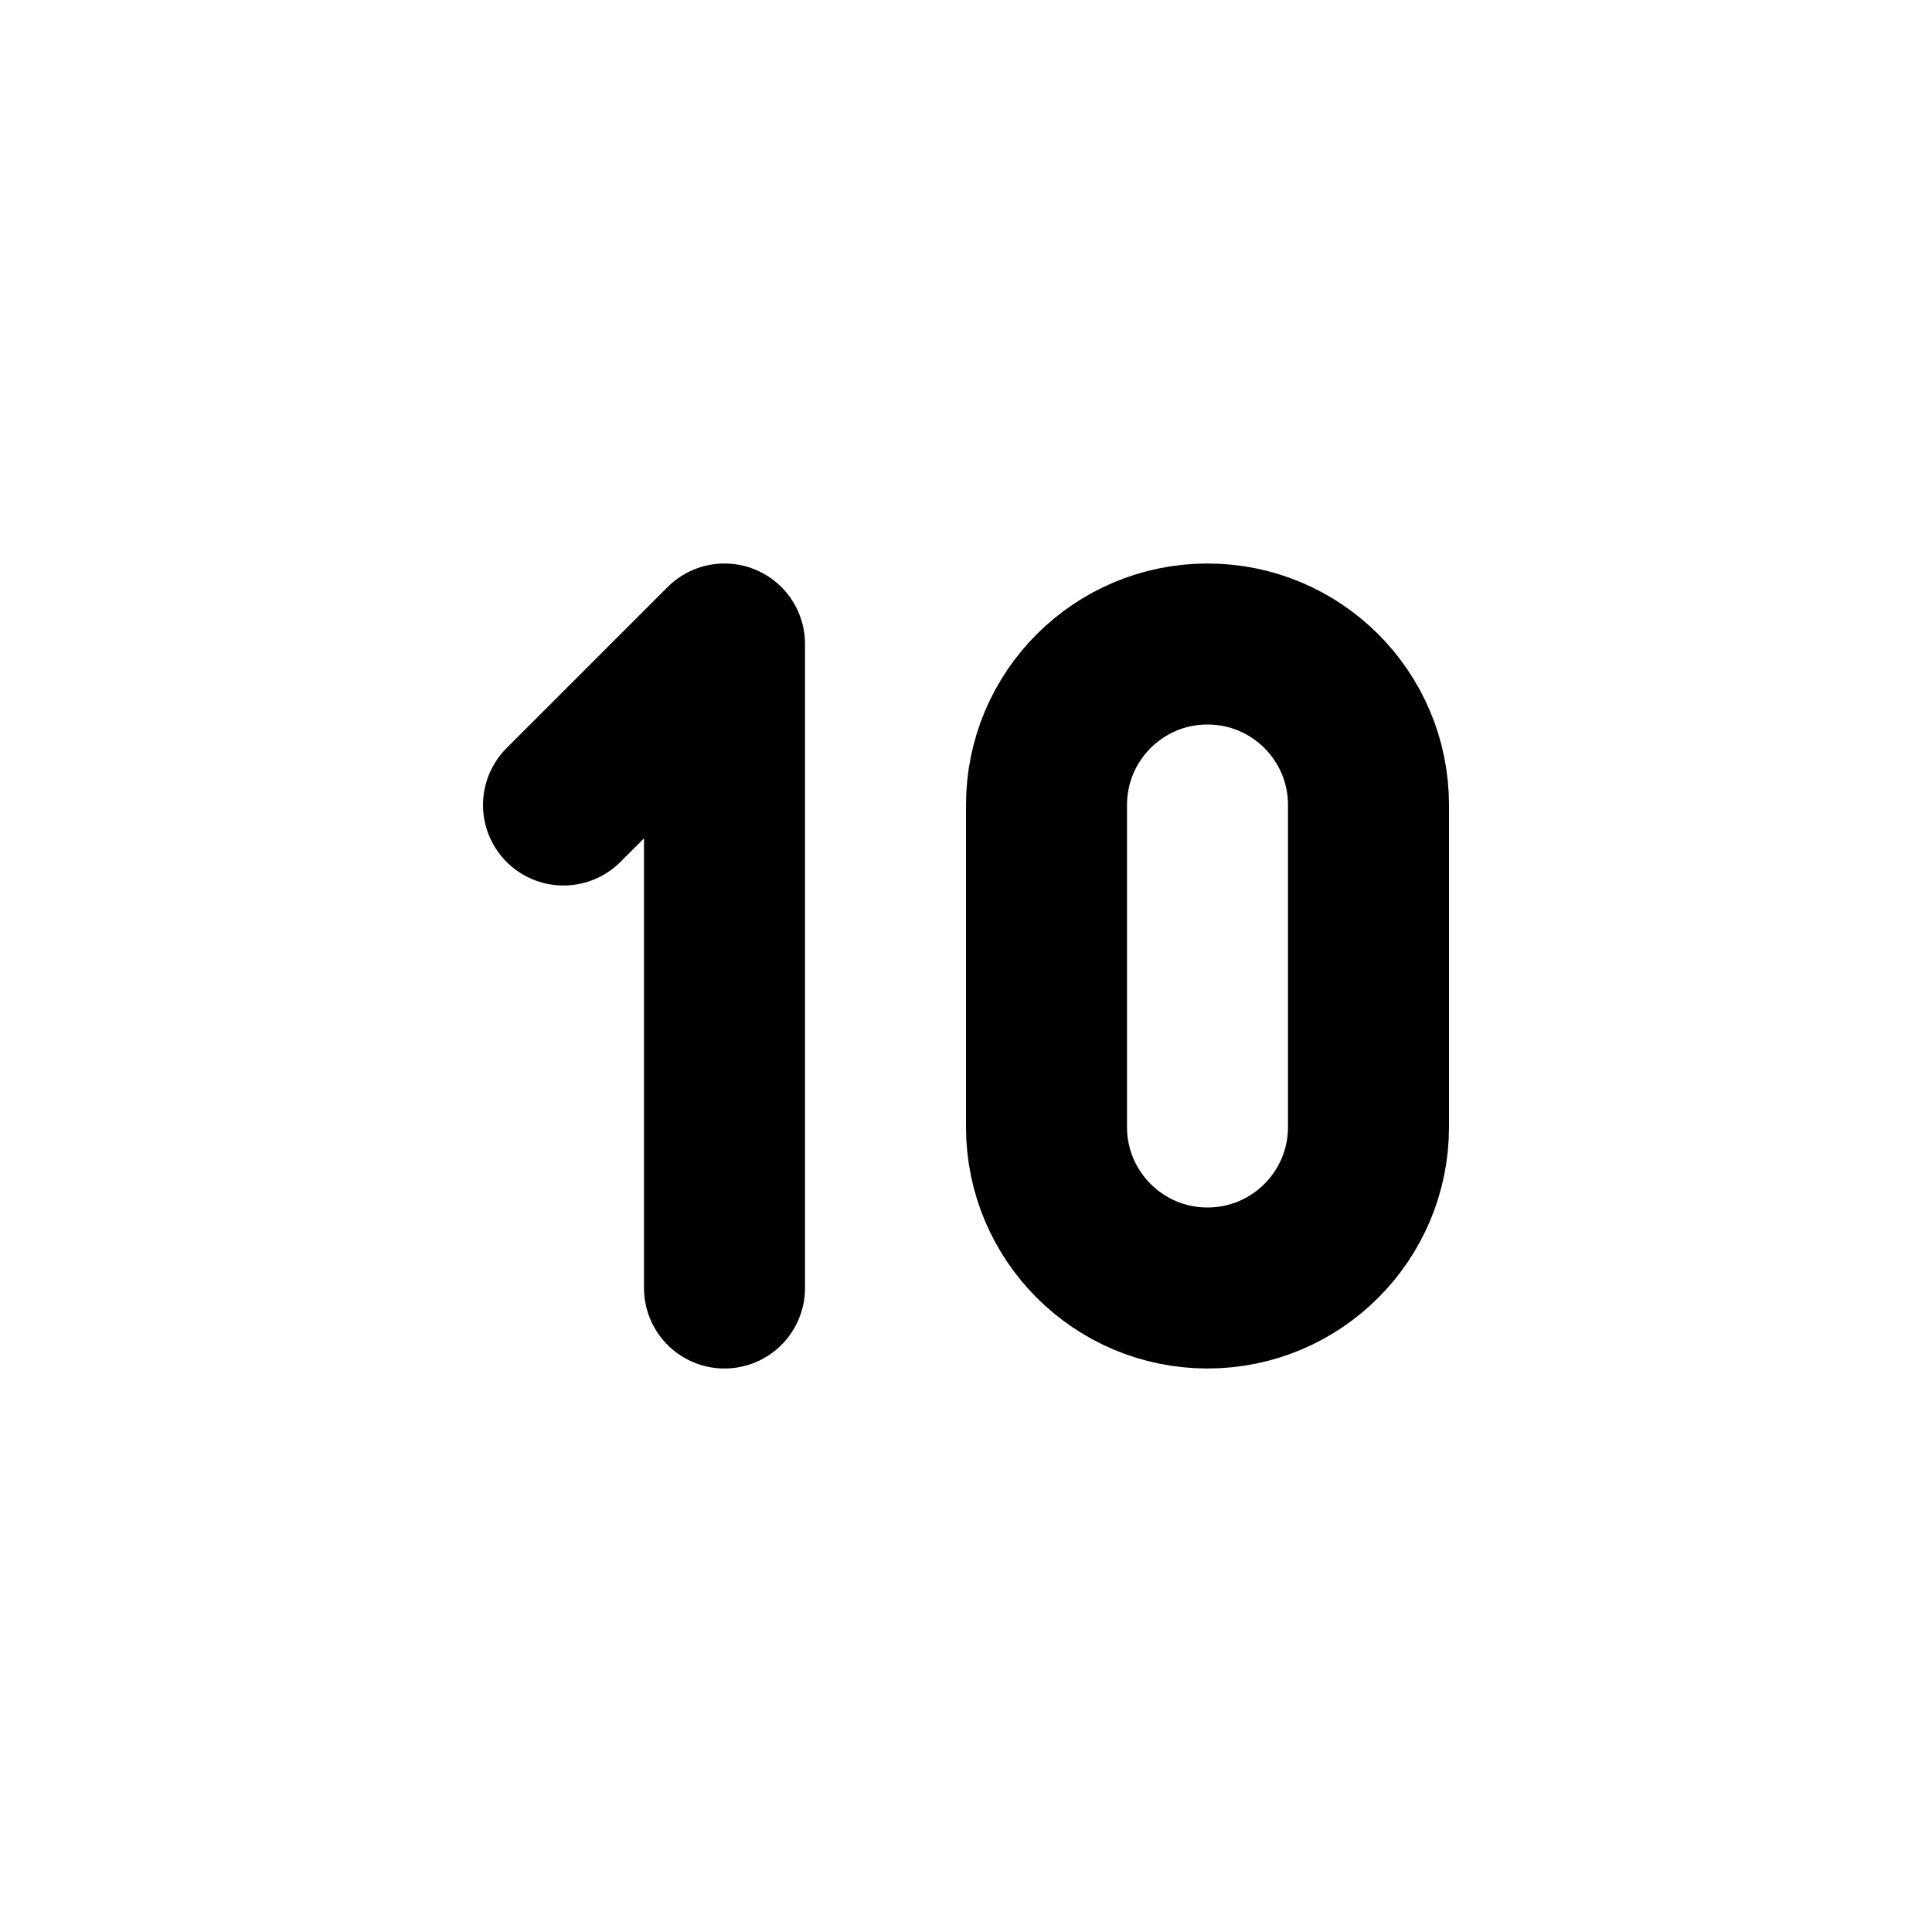
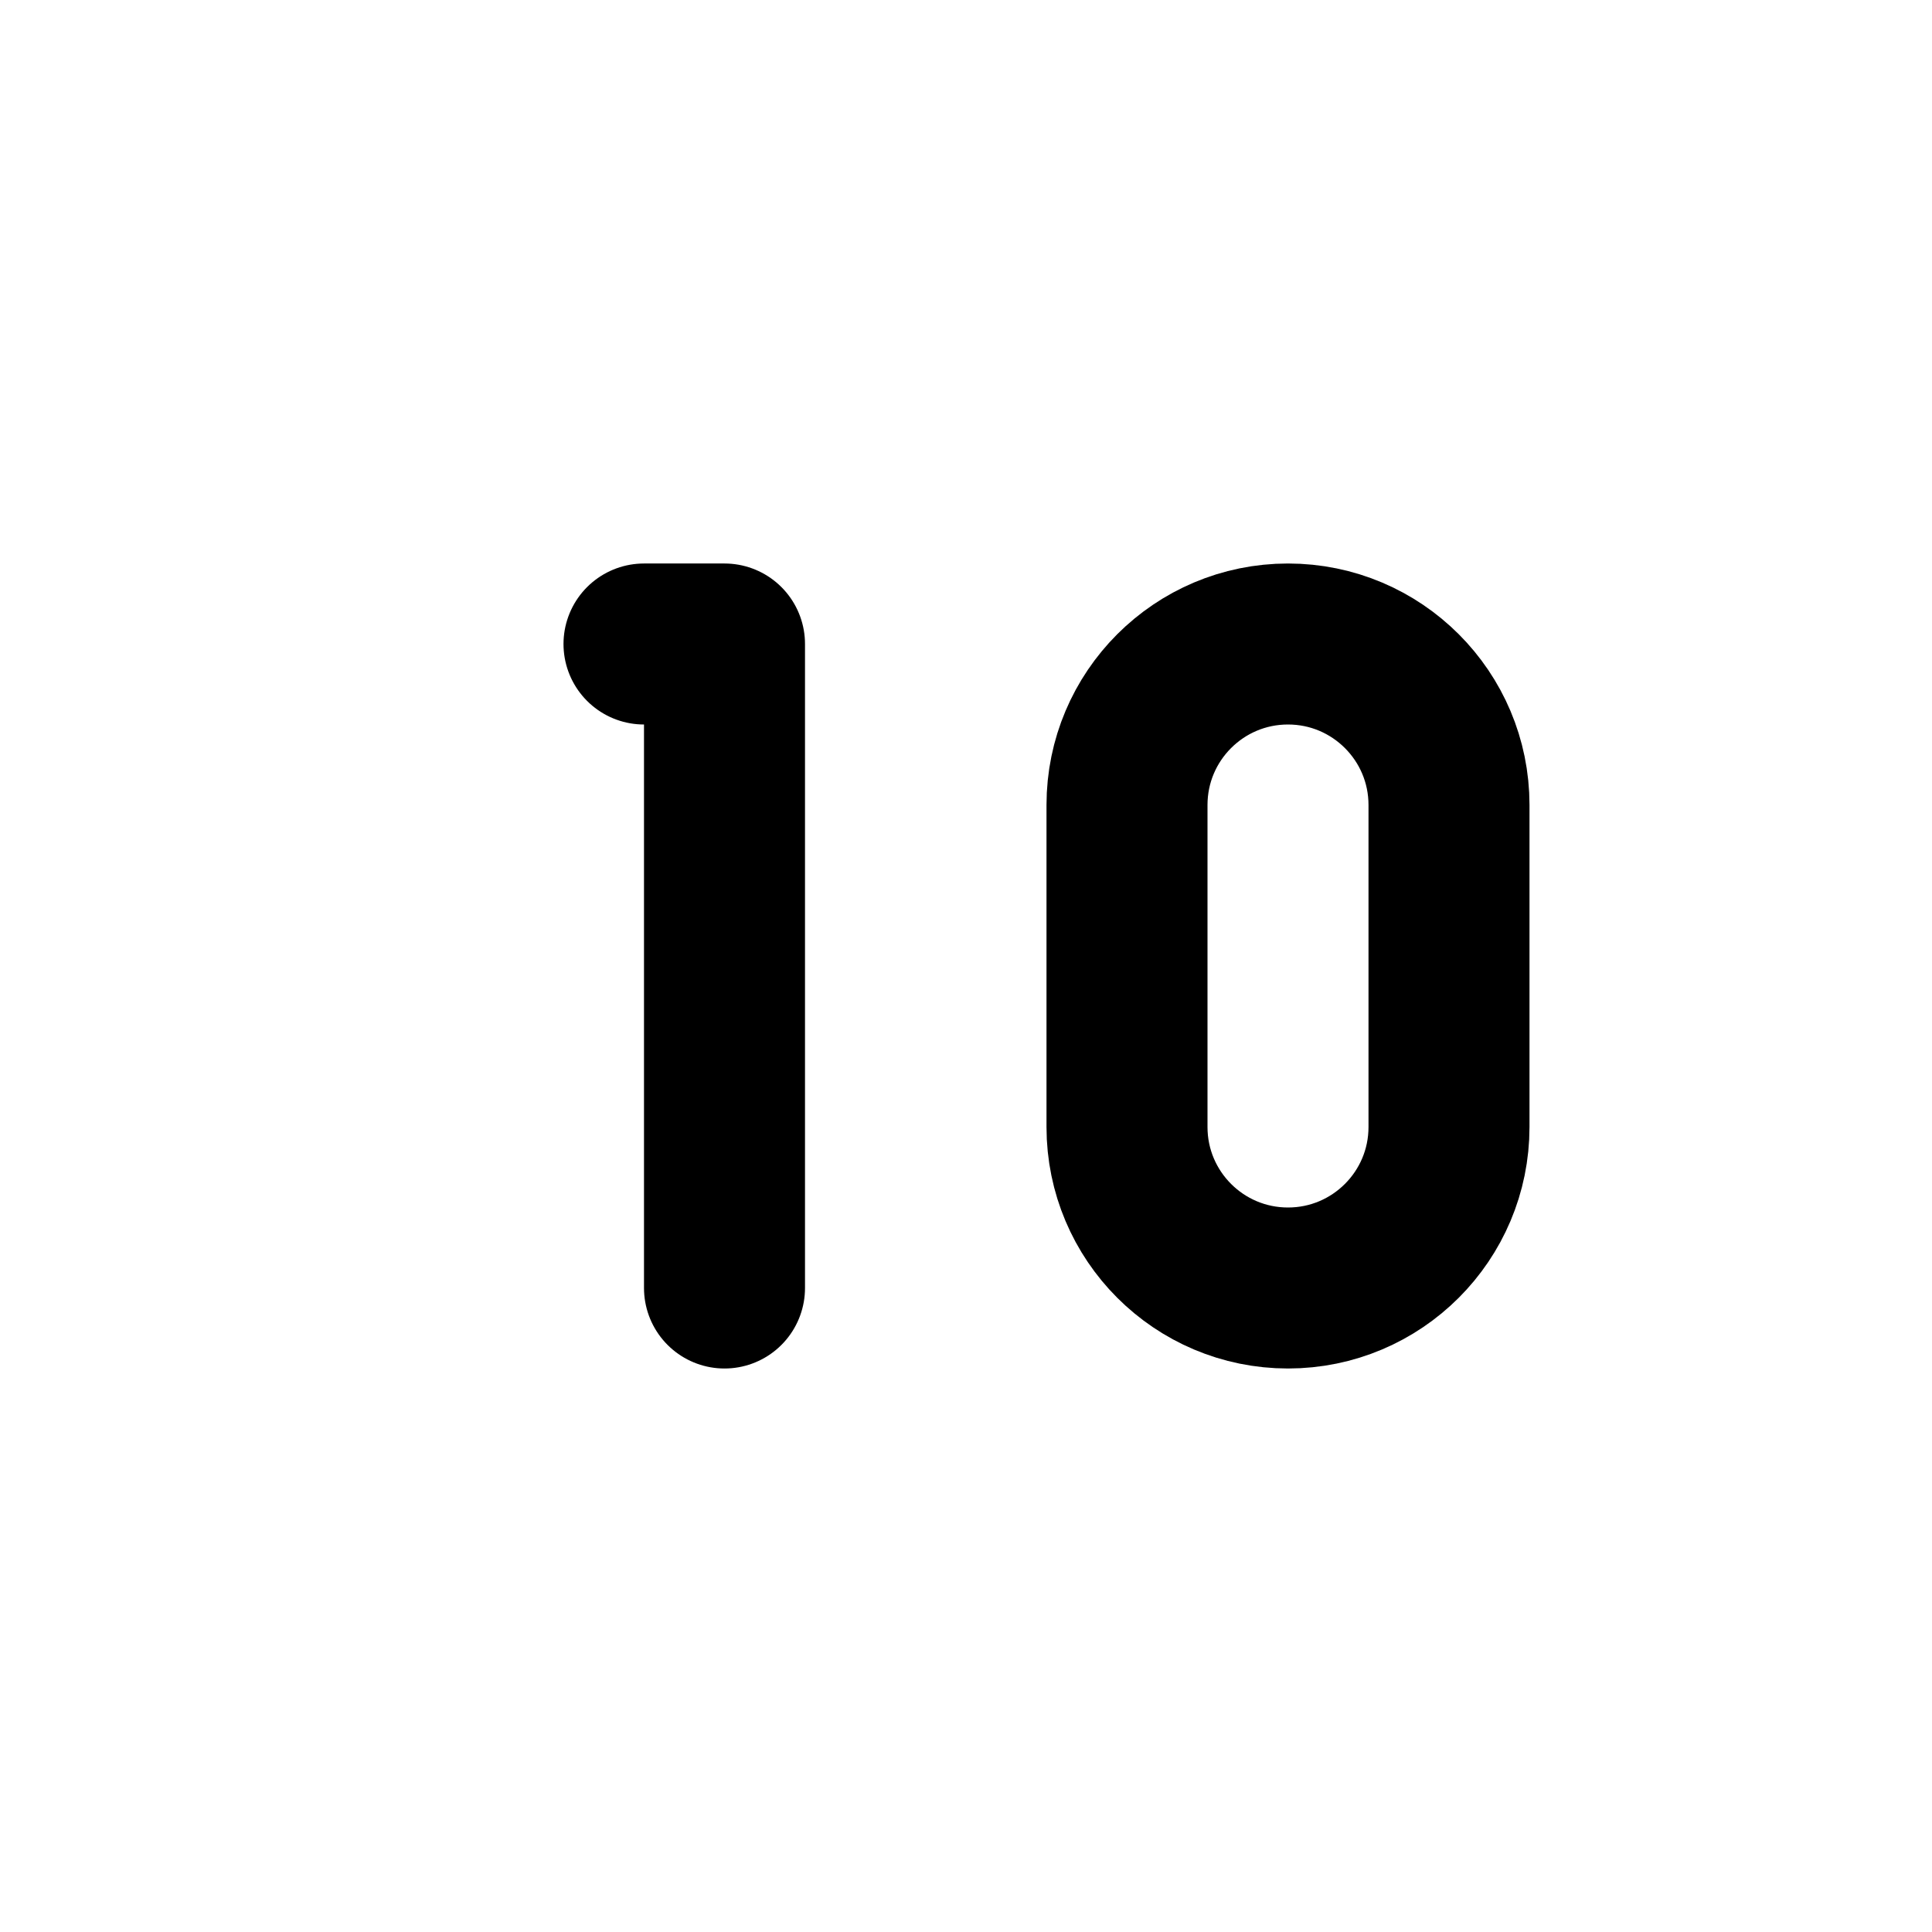
<svg xmlns="http://www.w3.org/2000/svg" width="24" height="24" viewBox="0 0 24 24" fill="none" stroke="currentColor" stroke-width="2" stroke-linecap="round" stroke-linejoin="round">
-   <path d="M7 10l2 -2v8" />
-   <path d="M13 10v4a2 2 0 1 0 4 0v-4a2 2 0 1 0 -4 0z" />
+   <path d="M8 8h1v8" />
+   <path d="M14 10v4a2 2 0 1 0 4 0v-4a2 2 0 1 0 -4 0" />
</svg>
